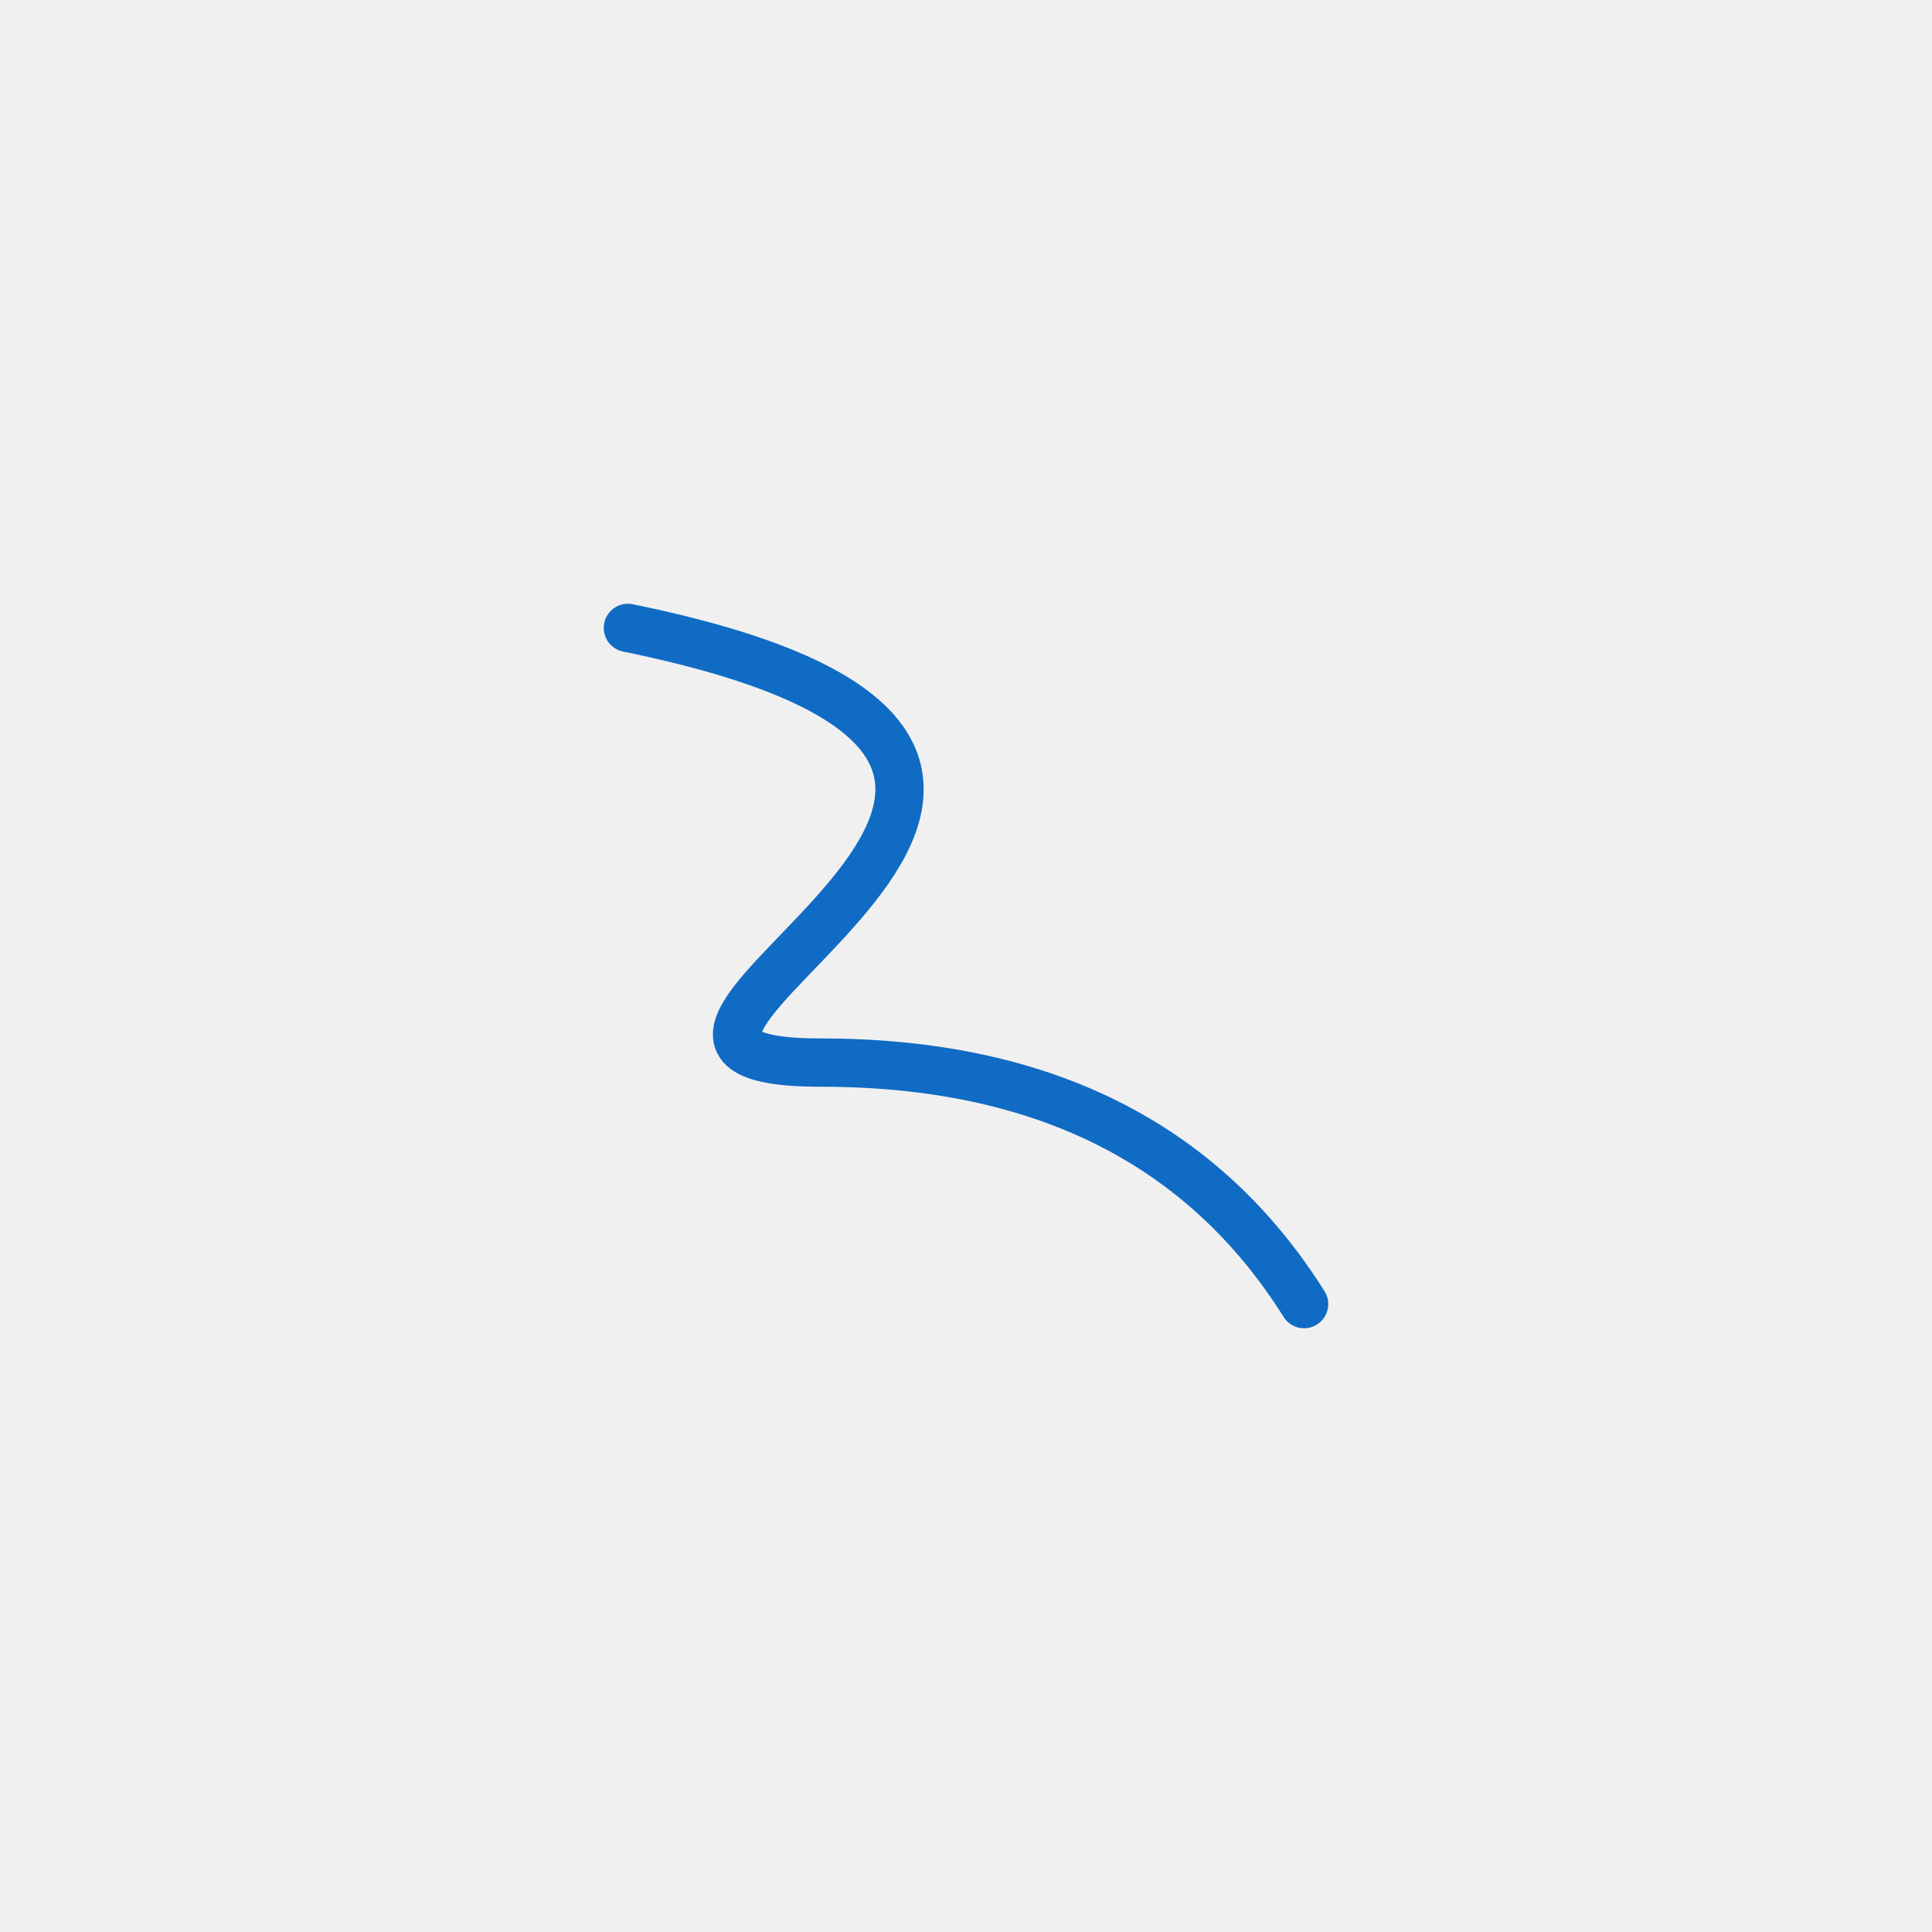
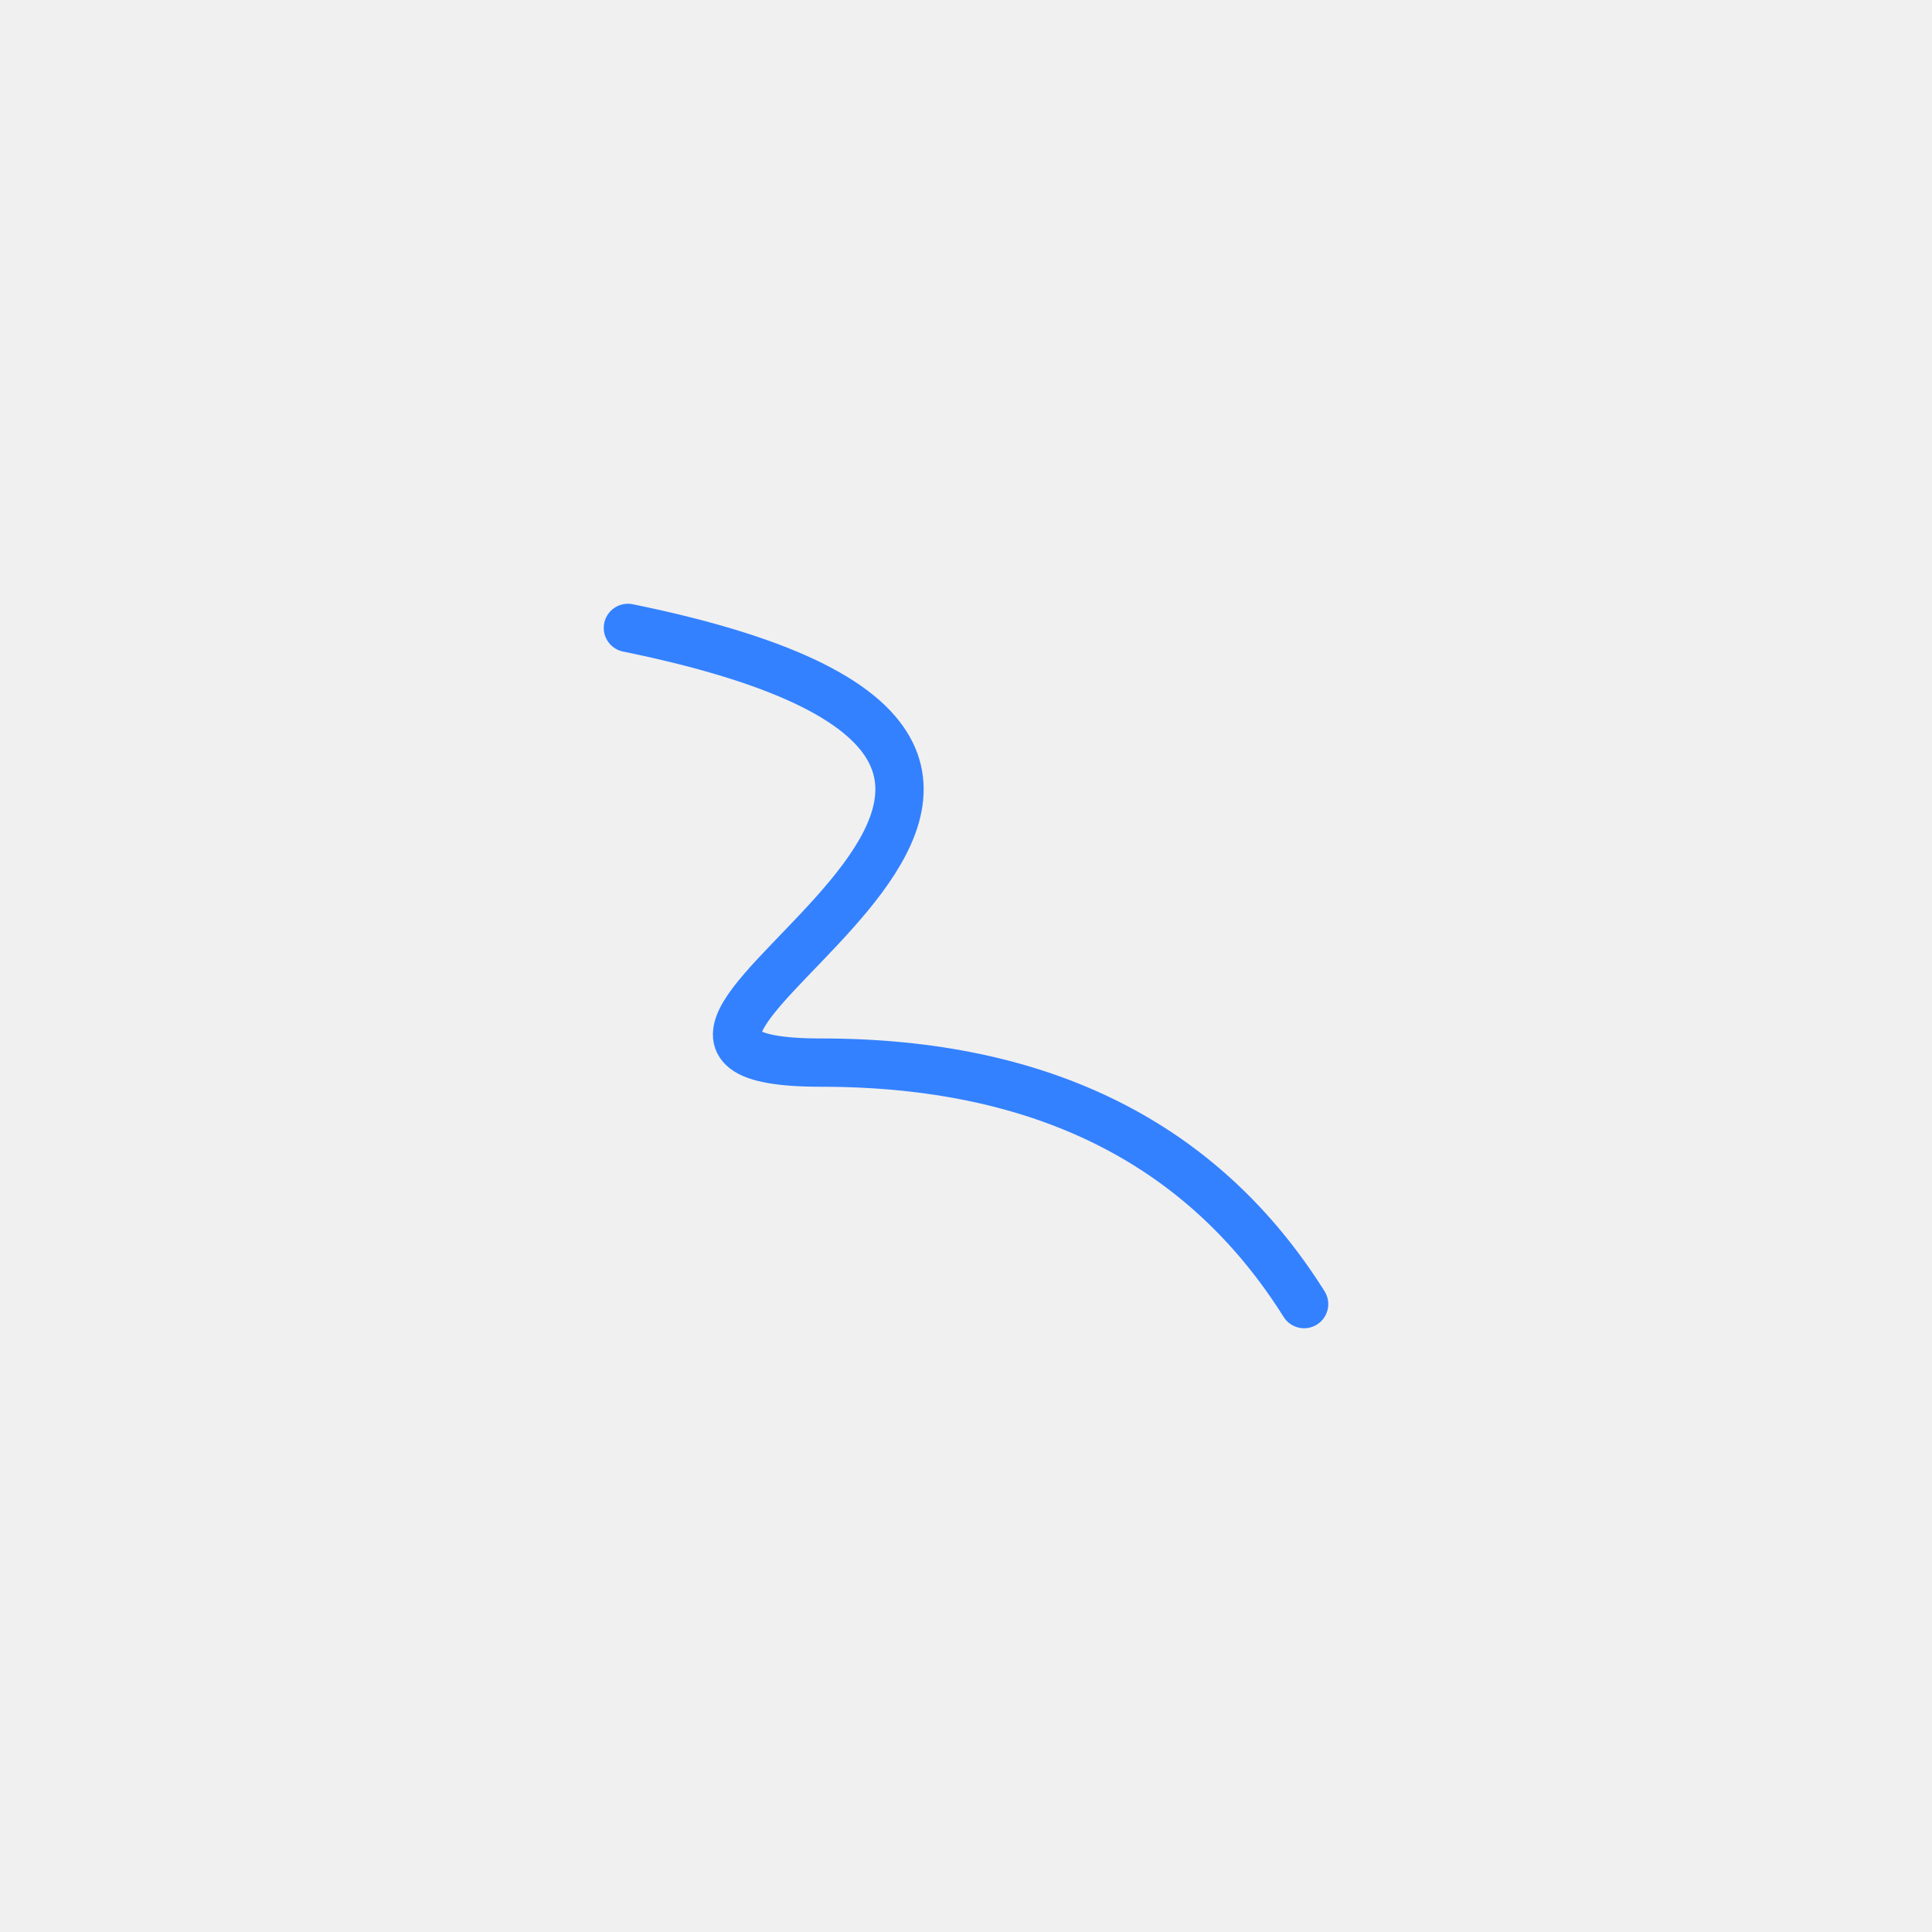
<svg xmlns="http://www.w3.org/2000/svg" width="40px" height="40px" viewBox="0 0 40 40" version="1.1">
  <g id="页面-4" stroke="none" stroke-width="1" fill="none" fill-rule="evenodd">
    <g id="Whiteboard-Guidelines" transform="translate(-208, -216)">
      <g id="pen-pressed" transform="translate(208, 216)">
        <rect id="矩形备份-40" fill="#FFFFFF" opacity="0.01" x="0" y="0" width="40" height="40" rx="2" />
-         <path d="M13,27 C15.095,23.667 18.429,22 23,22 C29.857,22 13.286,15.8 27,13" id="路径-5备份" stroke="#106BC5" stroke-linecap="round" stroke-linejoin="round" transform="translate(20, 20) scale(-1, 1) translate(-20, -20) " />
+         <path d="M13,27 C15.095,23.667 18.429,22 23,22 C29.857,22 13.286,15.8 27,13" id="路径-5备份" stroke="#3381FF" stroke-linecap="round" stroke-linejoin="round" transform="translate(20, 20) scale(-1, 1) translate(-20, -20) " />
      </g>
    </g>
  </g>
</svg>
